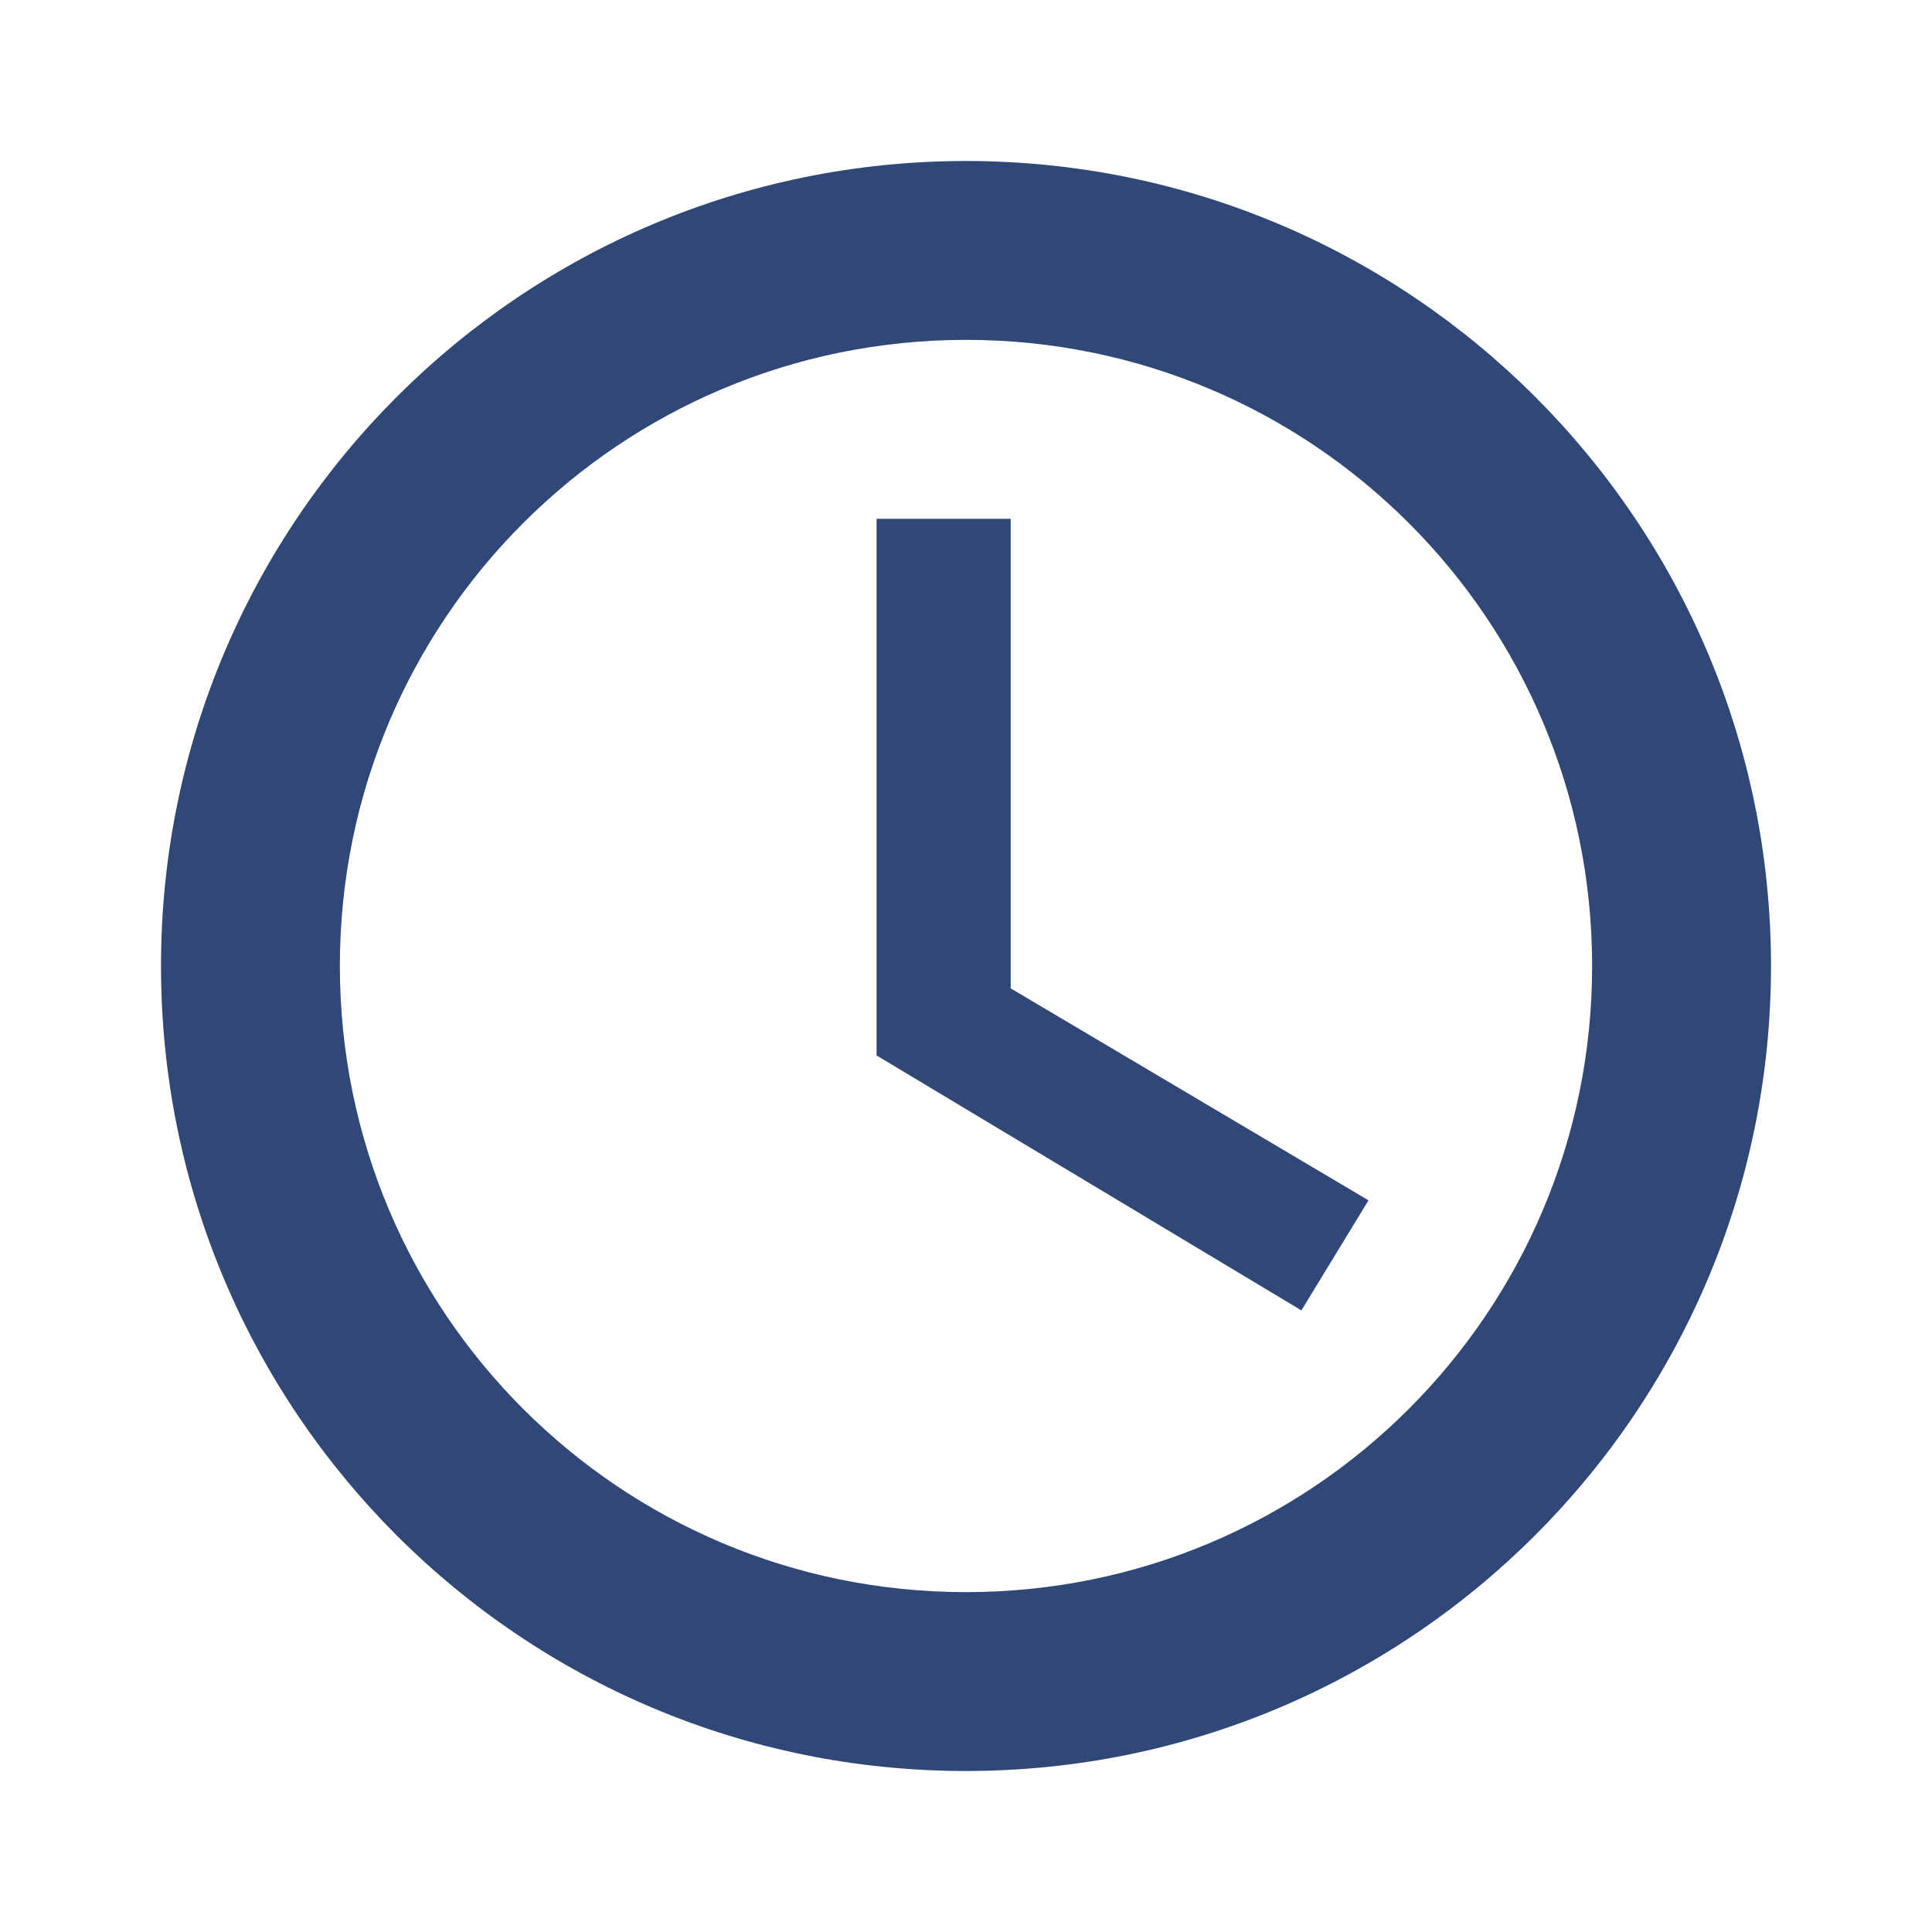
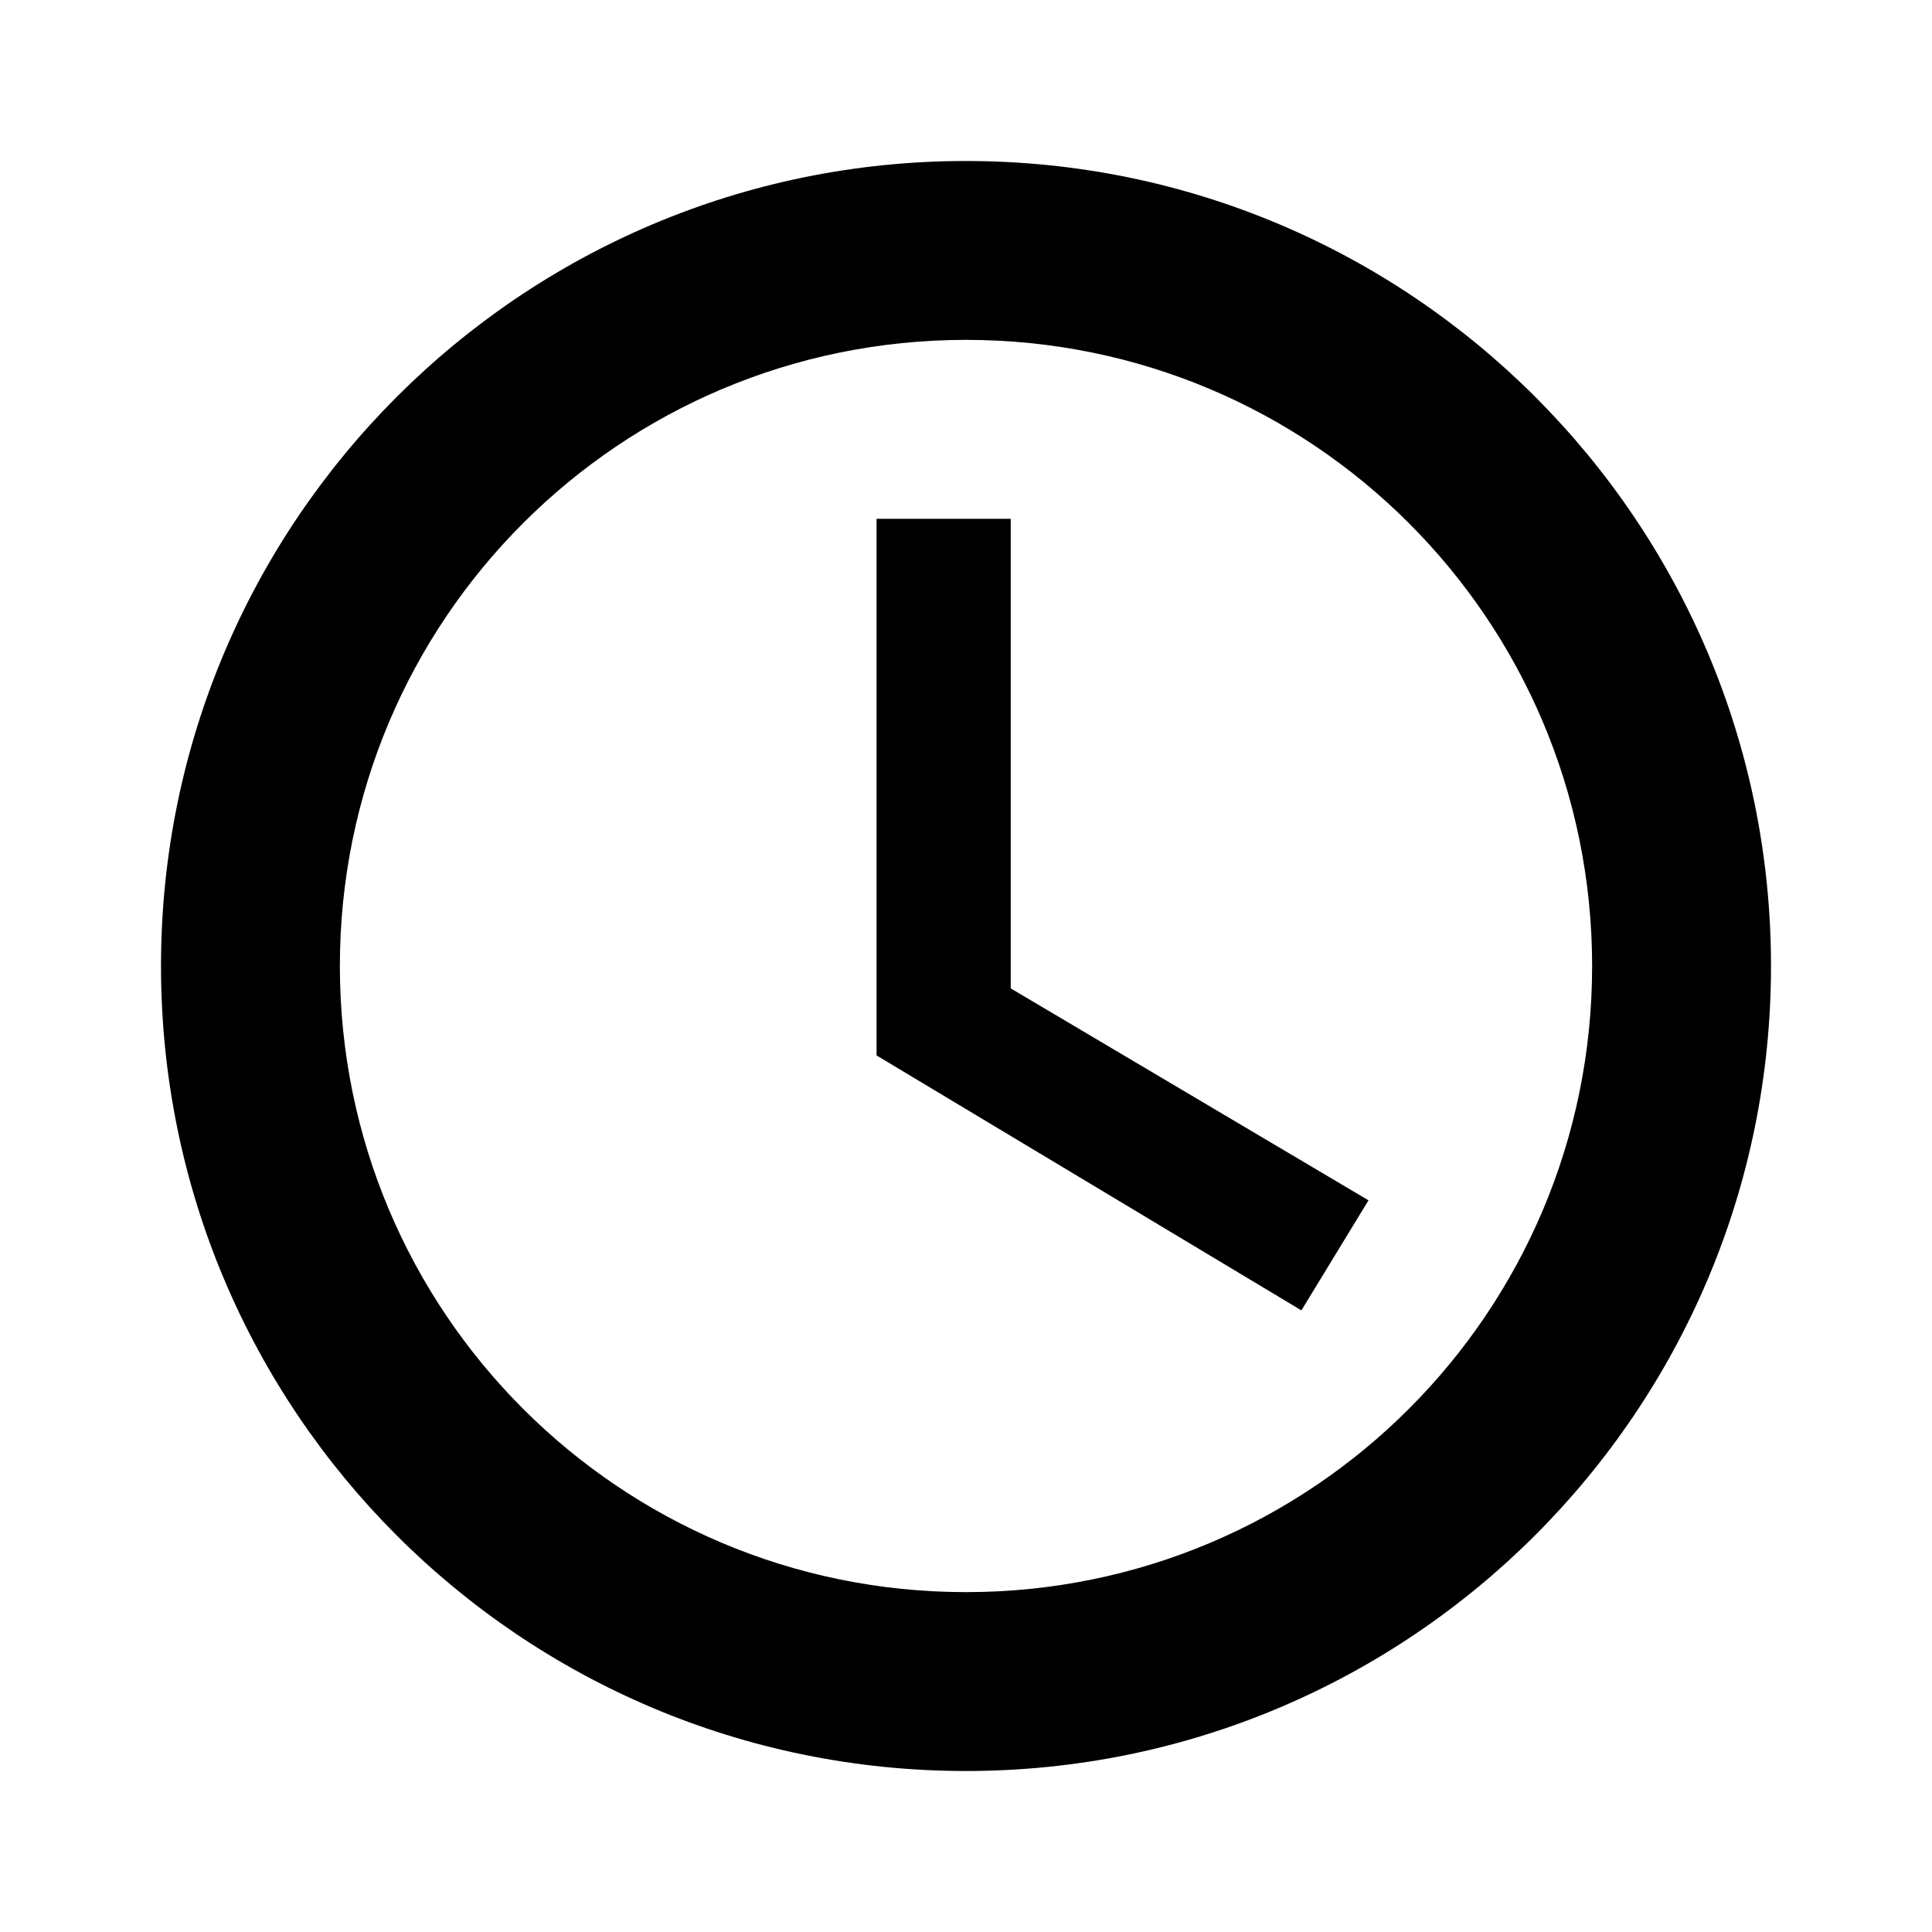
<svg xmlns="http://www.w3.org/2000/svg" viewBox="0 0 48 48">
-   <path fill="#304878" d="M25.111 12.889h-3.333v13.333l10.555 6.334L34 29.822l-8.889-5.266zM24 4C12.956 4 4 12.956 4 24s8.933 20 20 20c11.044 0 20-8.956 20-20S35.044 4 24 4zm0 35.556C15.4 39.556 8.444 32.6 8.444 24 8.444 15.4 15.4 8.444 24 8.444c8.6 0 15.556 6.956 15.556 15.556 0 8.6-6.956 15.556-15.556 15.556z" />
+   <path fill="currentColor" d="M25.111 12.889h-3.333v13.333l10.555 6.334L34 29.822l-8.889-5.266zM24 4C12.956 4 4 12.956 4 24s8.933 20 20 20c11.044 0 20-8.956 20-20S35.044 4 24 4zm0 35.556C15.4 39.556 8.444 32.6 8.444 24 8.444 15.4 15.4 8.444 24 8.444c8.6 0 15.556 6.956 15.556 15.556 0 8.6-6.956 15.556-15.556 15.556z" />
</svg>
